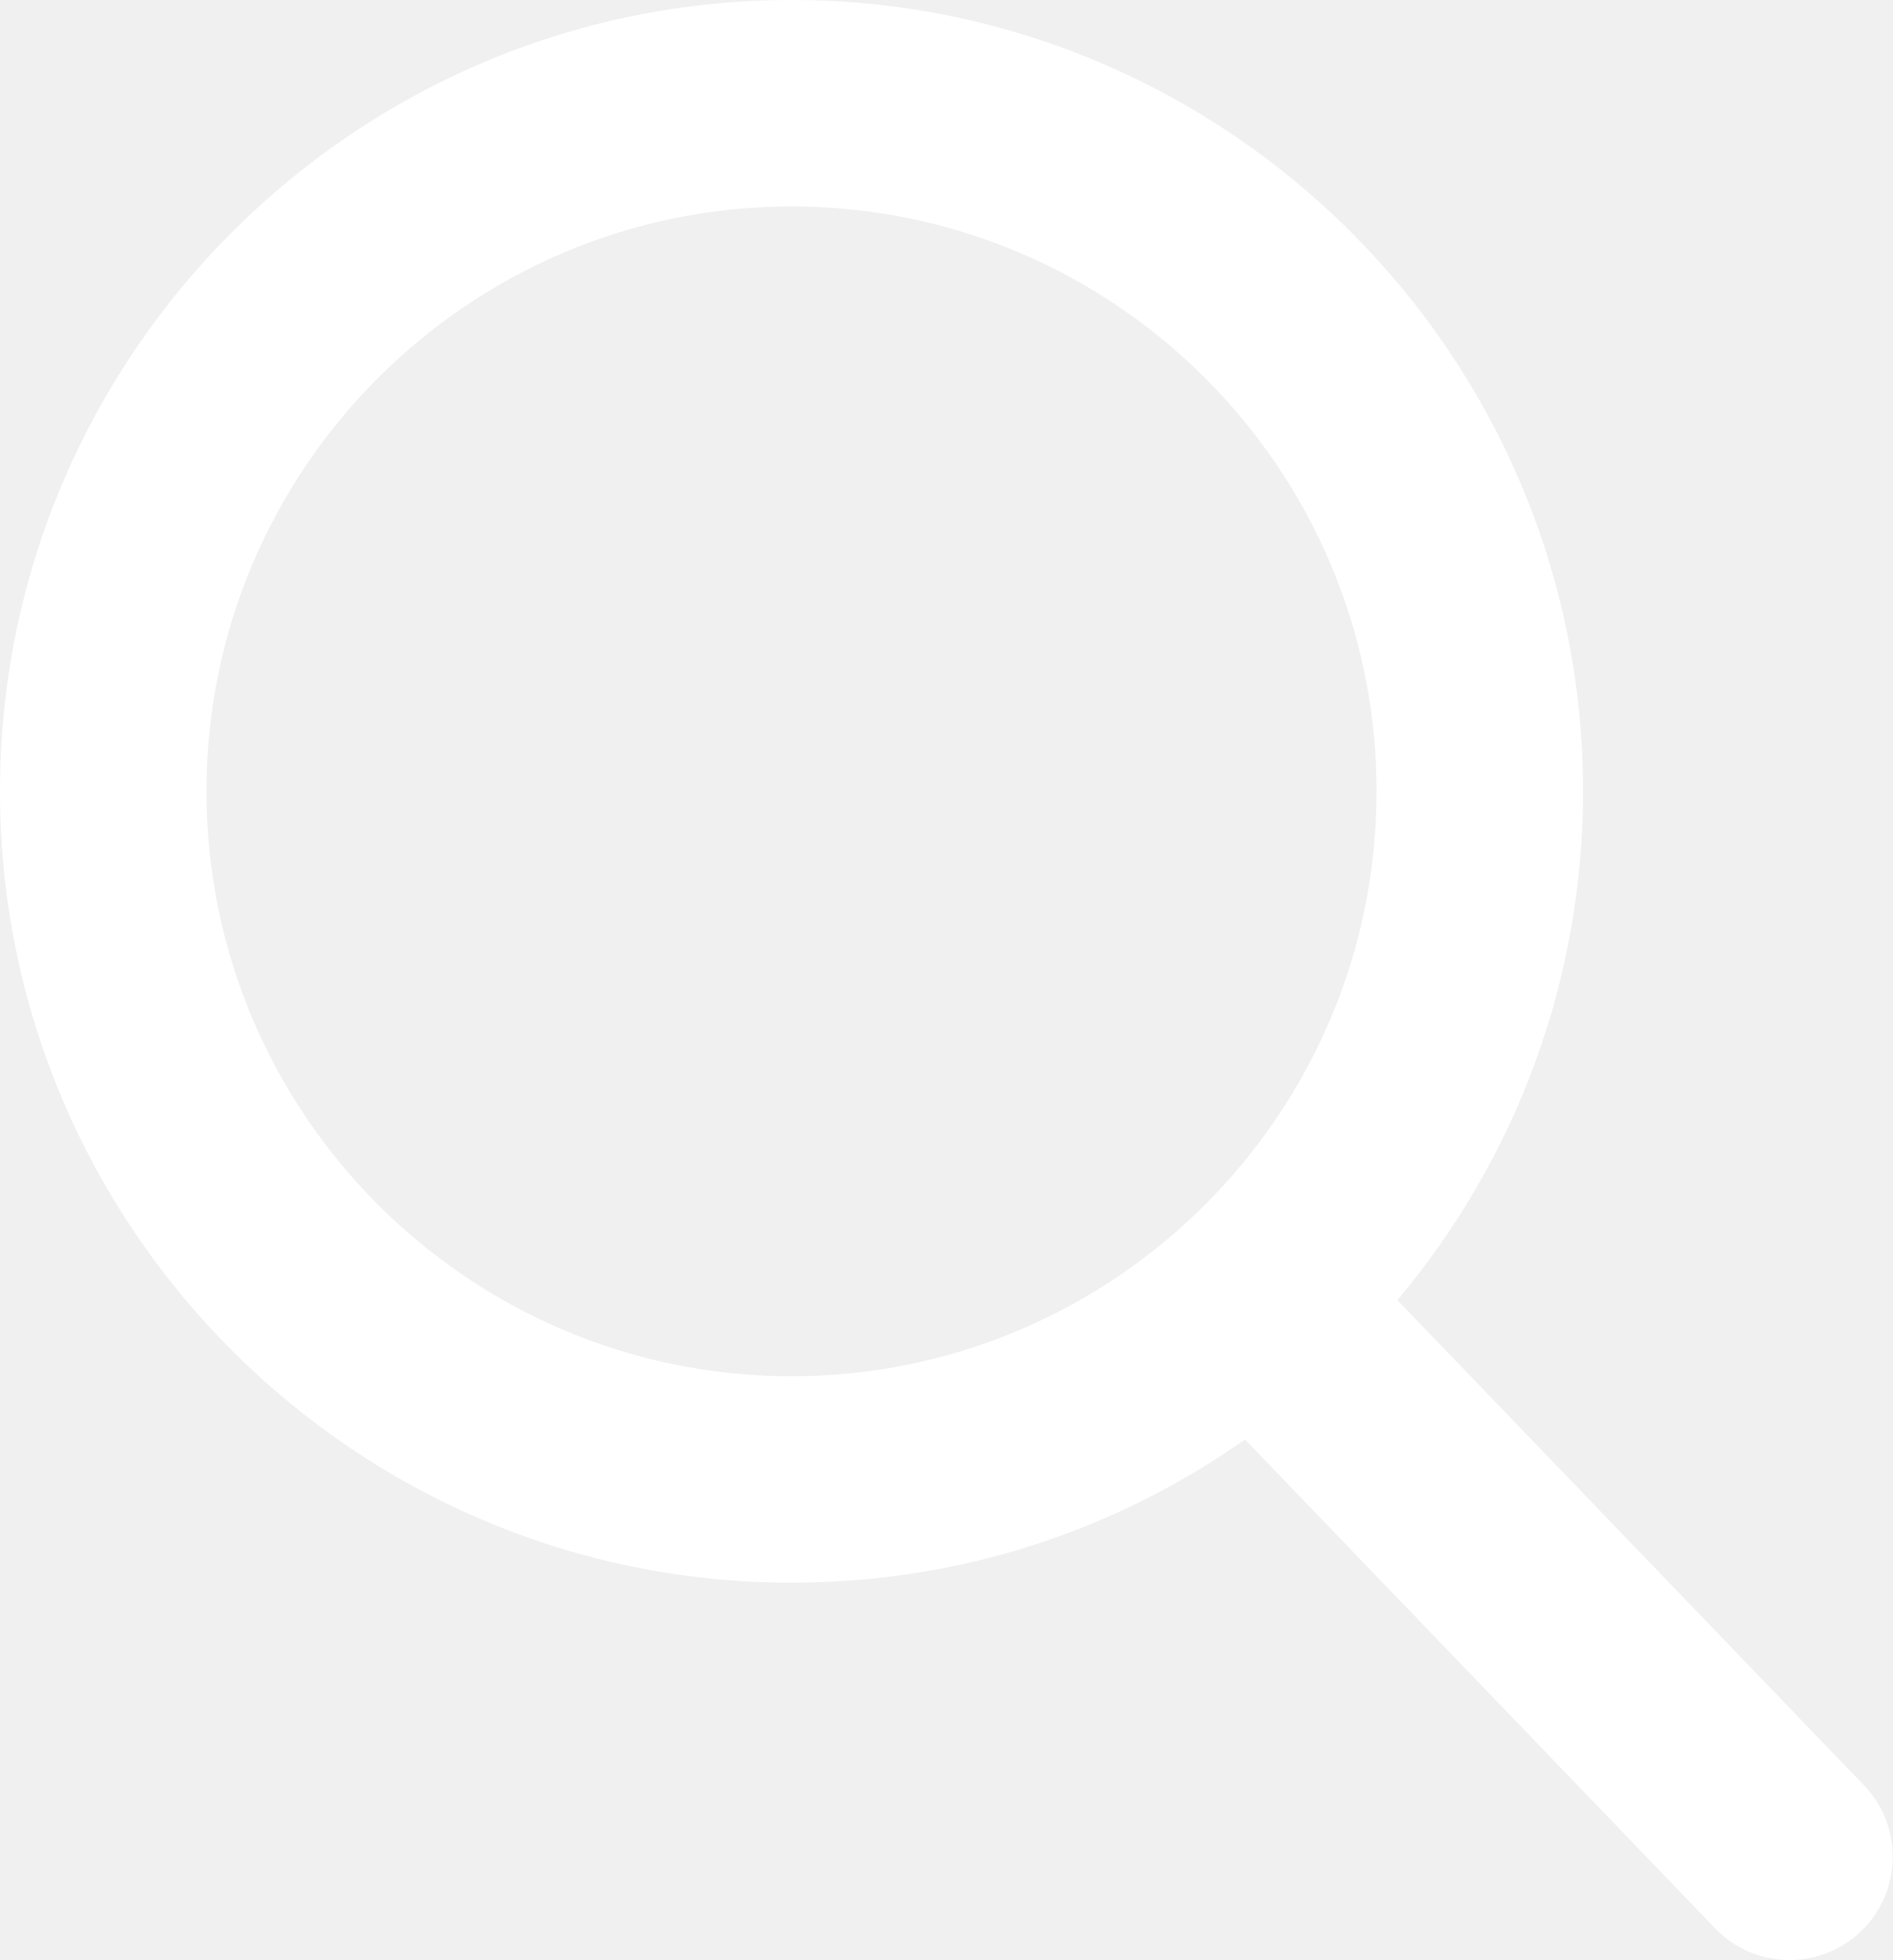
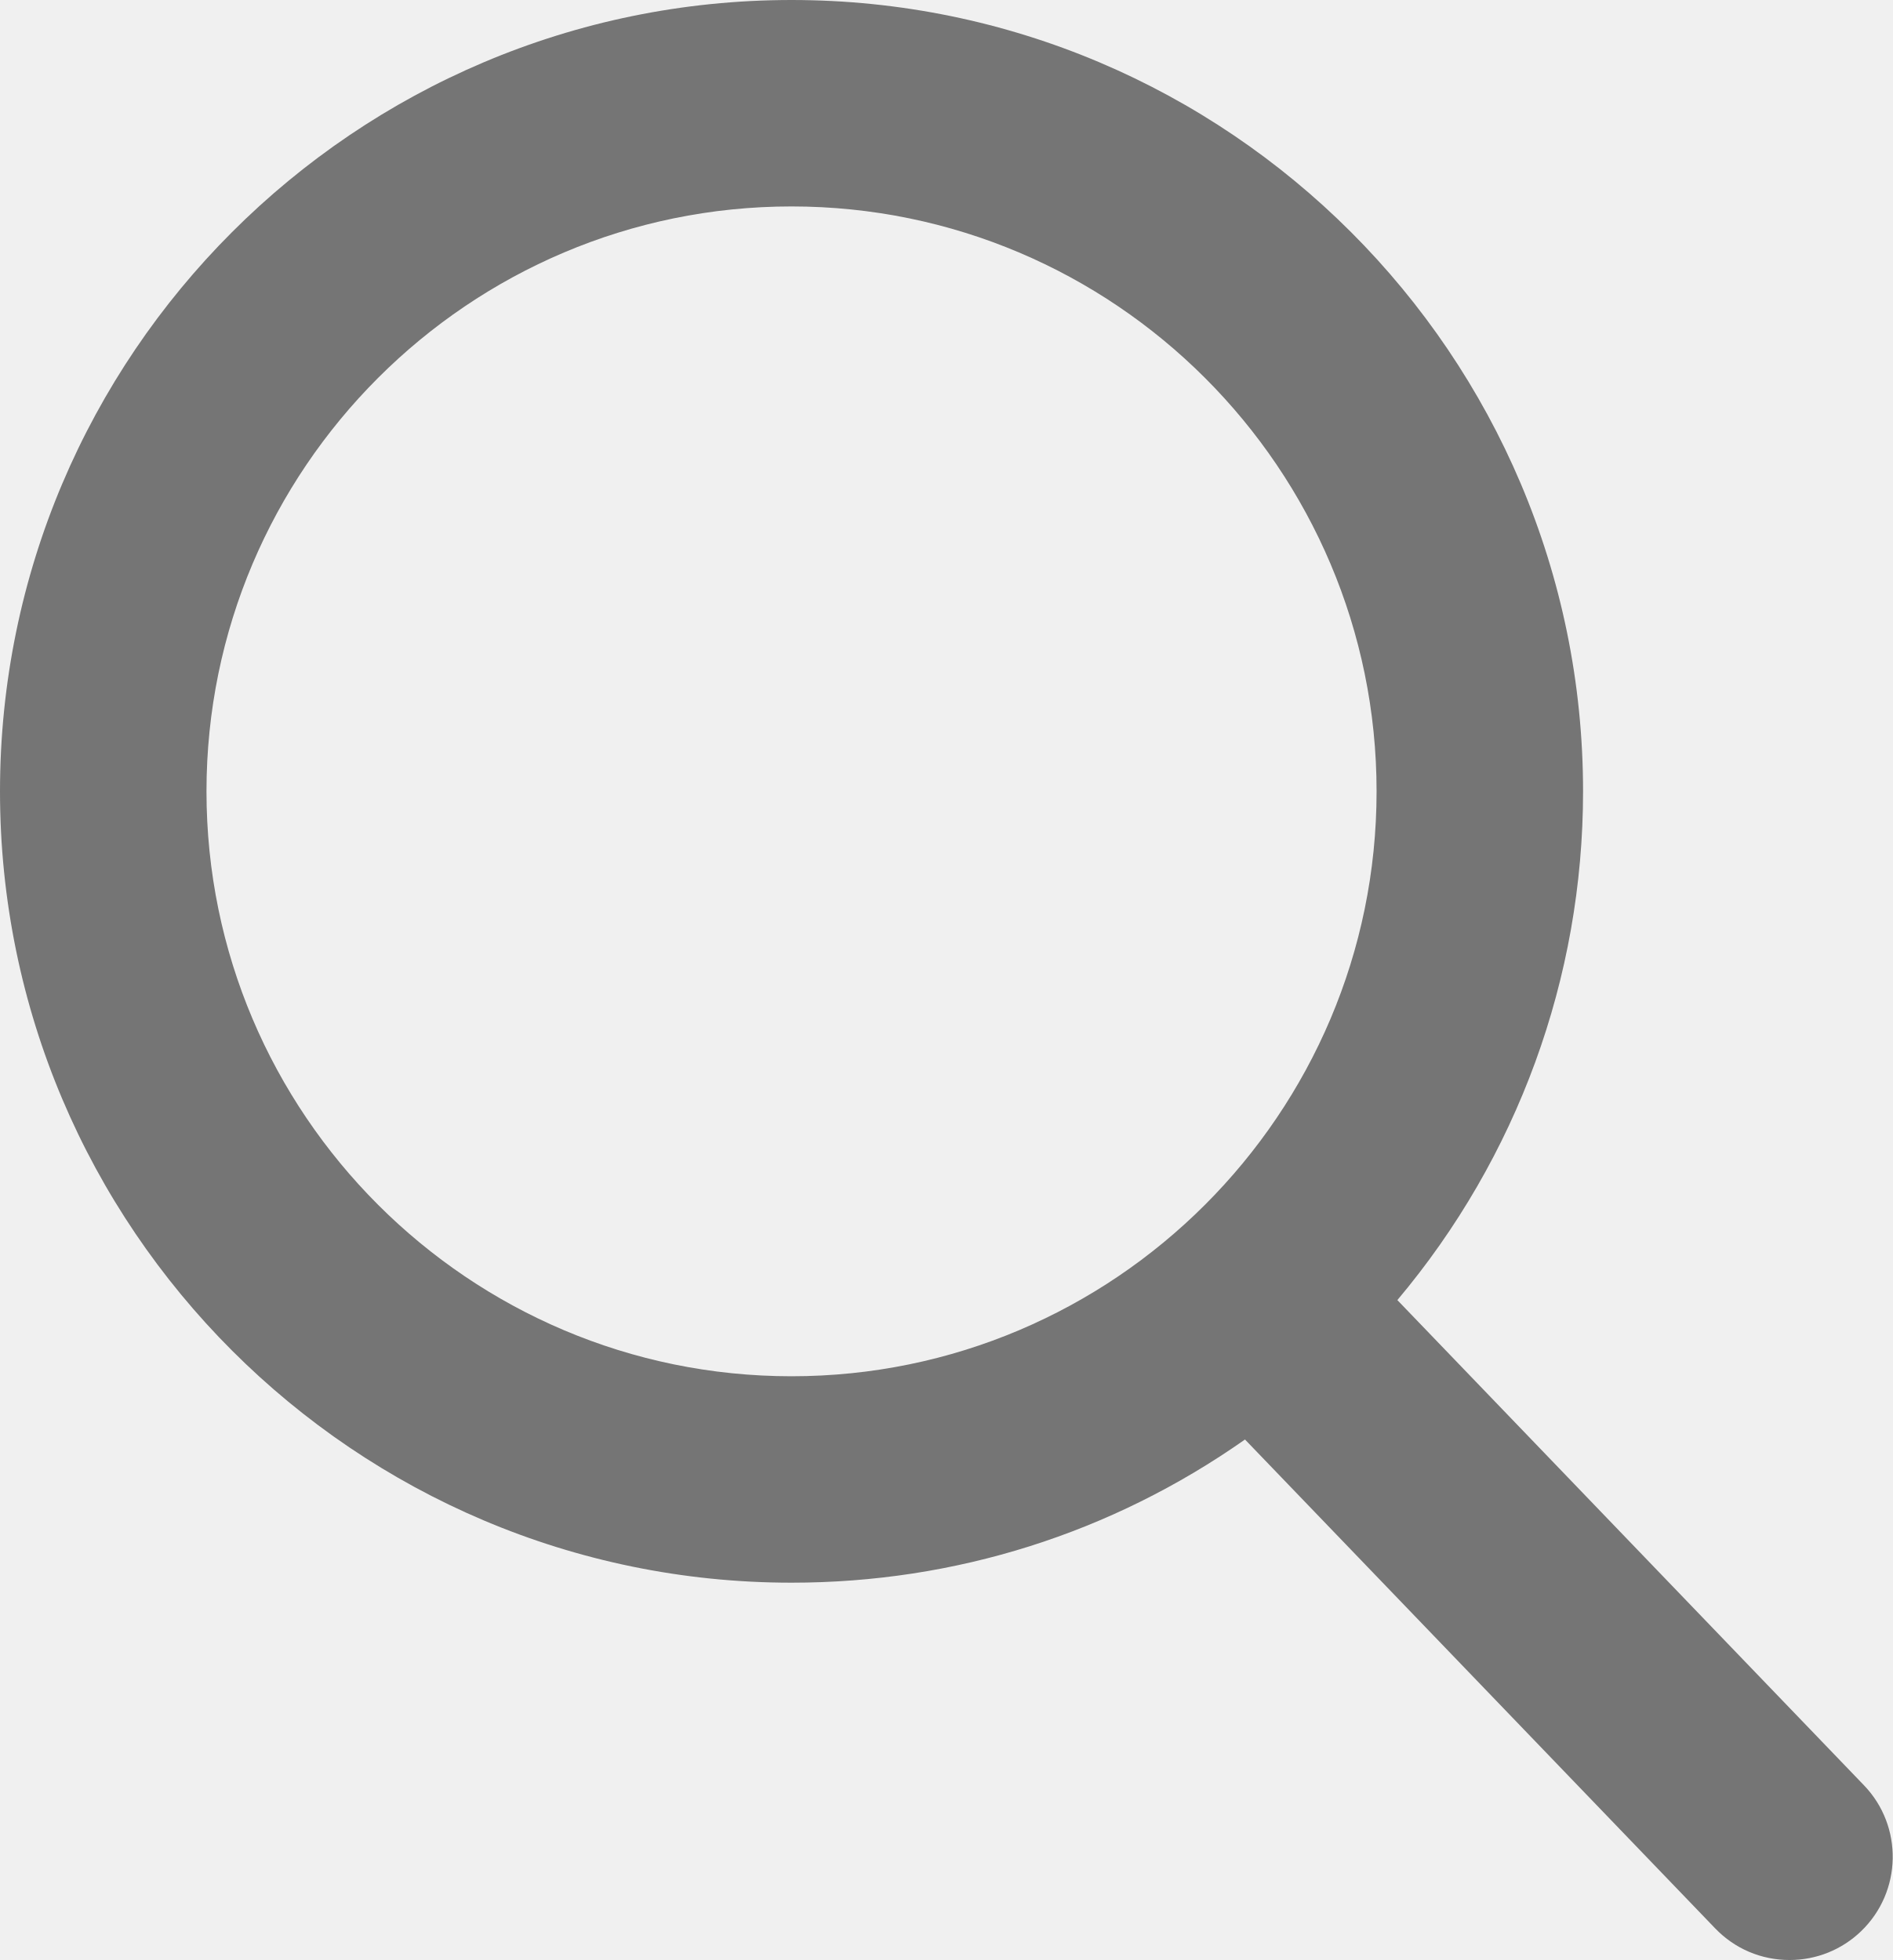
- <svg xmlns="http://www.w3.org/2000/svg" version="1.1" id="Capa_1" x="0px" y="0px" width="170px" height="176.082px" viewBox="42.561 -3.001 170 176.082" enable-background="new 42.561 -3.001 170 176.082" xml:space="preserve">
-   <path fill="#FFFFFF" d="M209.975,157.382l-41.907-43.586c10.775-12.81,16.679-28.926,16.679-45.704  c0-39.201-31.893-71.093-71.093-71.093c-39.2,0-71.093,31.893-71.093,71.093s31.893,71.092,71.093,71.092  c14.716,0,28.741-4.438,40.73-12.864l42.227,43.917c1.765,1.834,4.139,2.844,6.683,2.844c2.407,0,4.692-0.918,6.427-2.587  C213.404,166.949,213.521,161.069,209.975,157.382z M113.653,15.545c28.975,0,52.548,23.571,52.548,52.547  c0,28.975-23.573,52.547-52.548,52.547S61.106,97.067,61.106,68.092C61.106,39.117,84.678,15.545,113.653,15.545z" />
+ <svg xmlns="http://www.w3.org/2000/svg" version="1.1" id="Capa_1" x="0px" y="0px" width="170px" height="176.082px" viewBox="0 0 170 176.082" enable-background="new 0 0 170 176.082" xml:space="preserve">
+   <path fill="#757575" d="M167.414,160.383l-41.906-43.586c10.774-12.81,16.679-28.926,16.679-45.704  C142.187,31.892,110.293,0,71.094,0C31.894,0,0,31.893,0,71.093c0,39.2,31.893,71.092,71.093,71.092  c14.716,0,28.74-4.438,40.729-12.863l42.228,43.916c1.765,1.835,4.139,2.845,6.683,2.845c2.407,0,4.692-0.918,6.427-2.587  C170.844,169.95,170.961,164.069,167.414,160.383z M71.092,18.546c28.976,0,52.549,23.571,52.549,52.547  c0,28.975-23.573,52.547-52.549,52.547c-28.974,0-52.546-23.572-52.546-52.547S42.118,18.546,71.092,18.546z" />
</svg>
